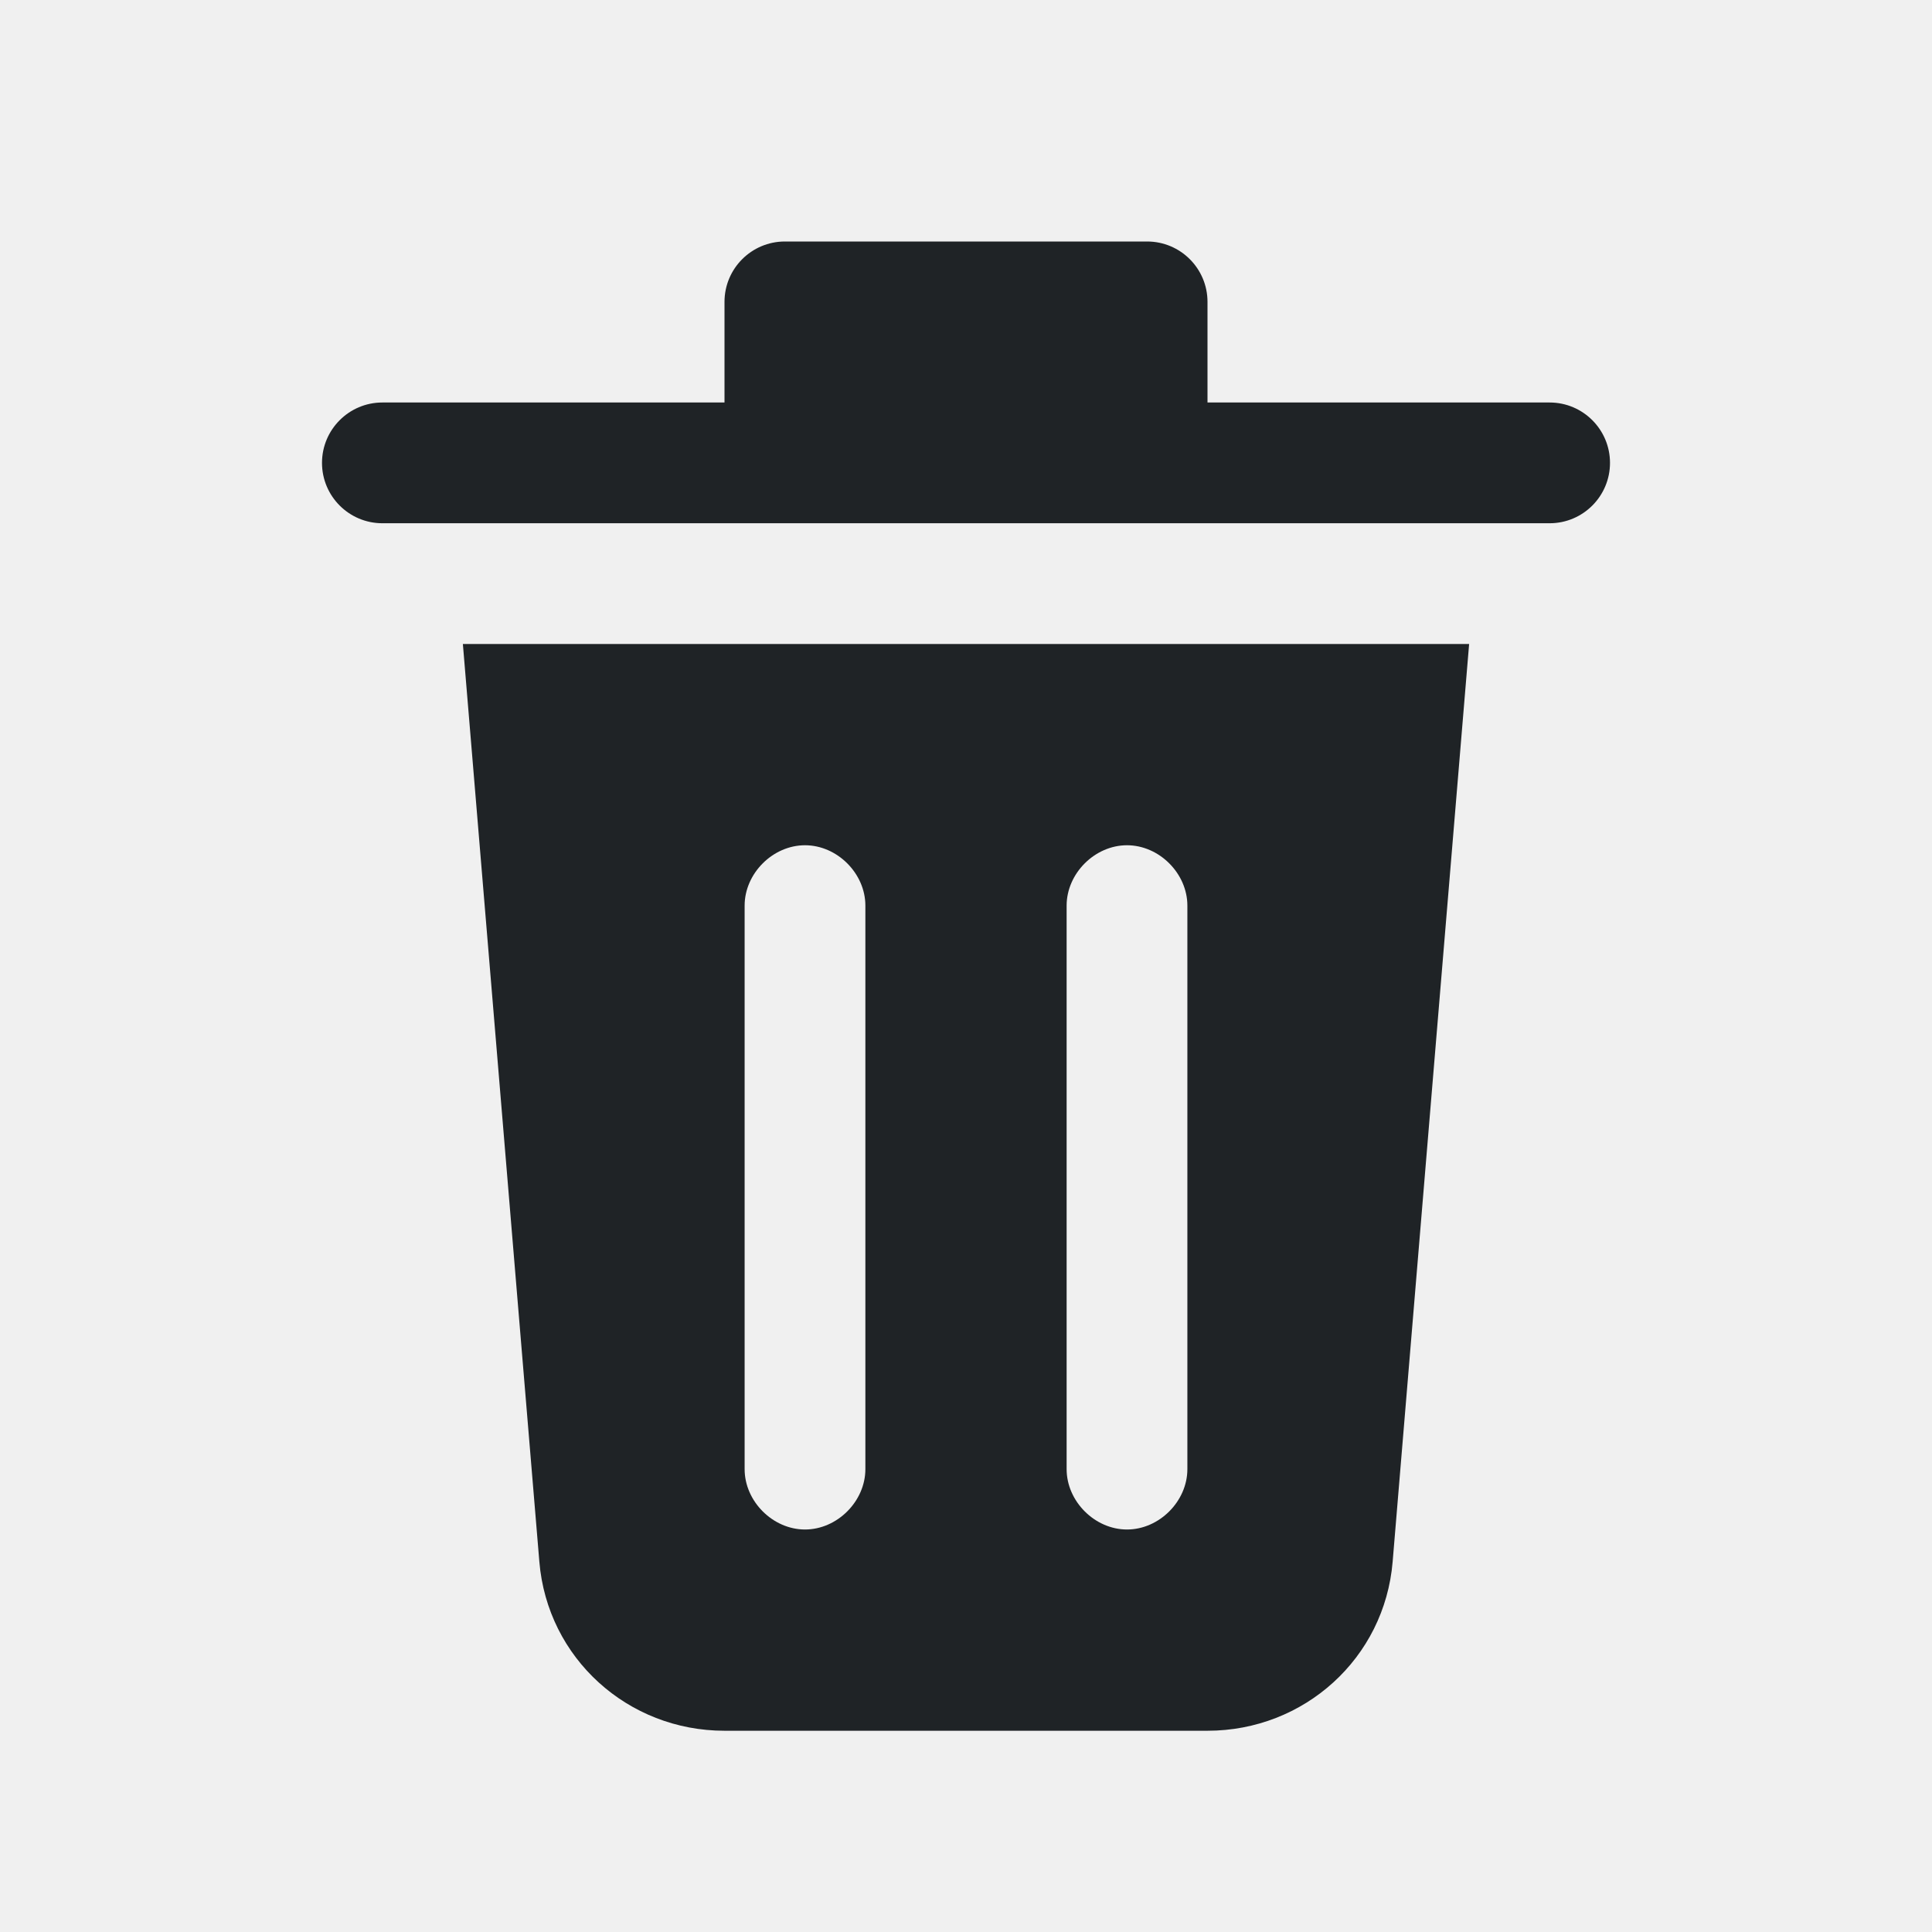
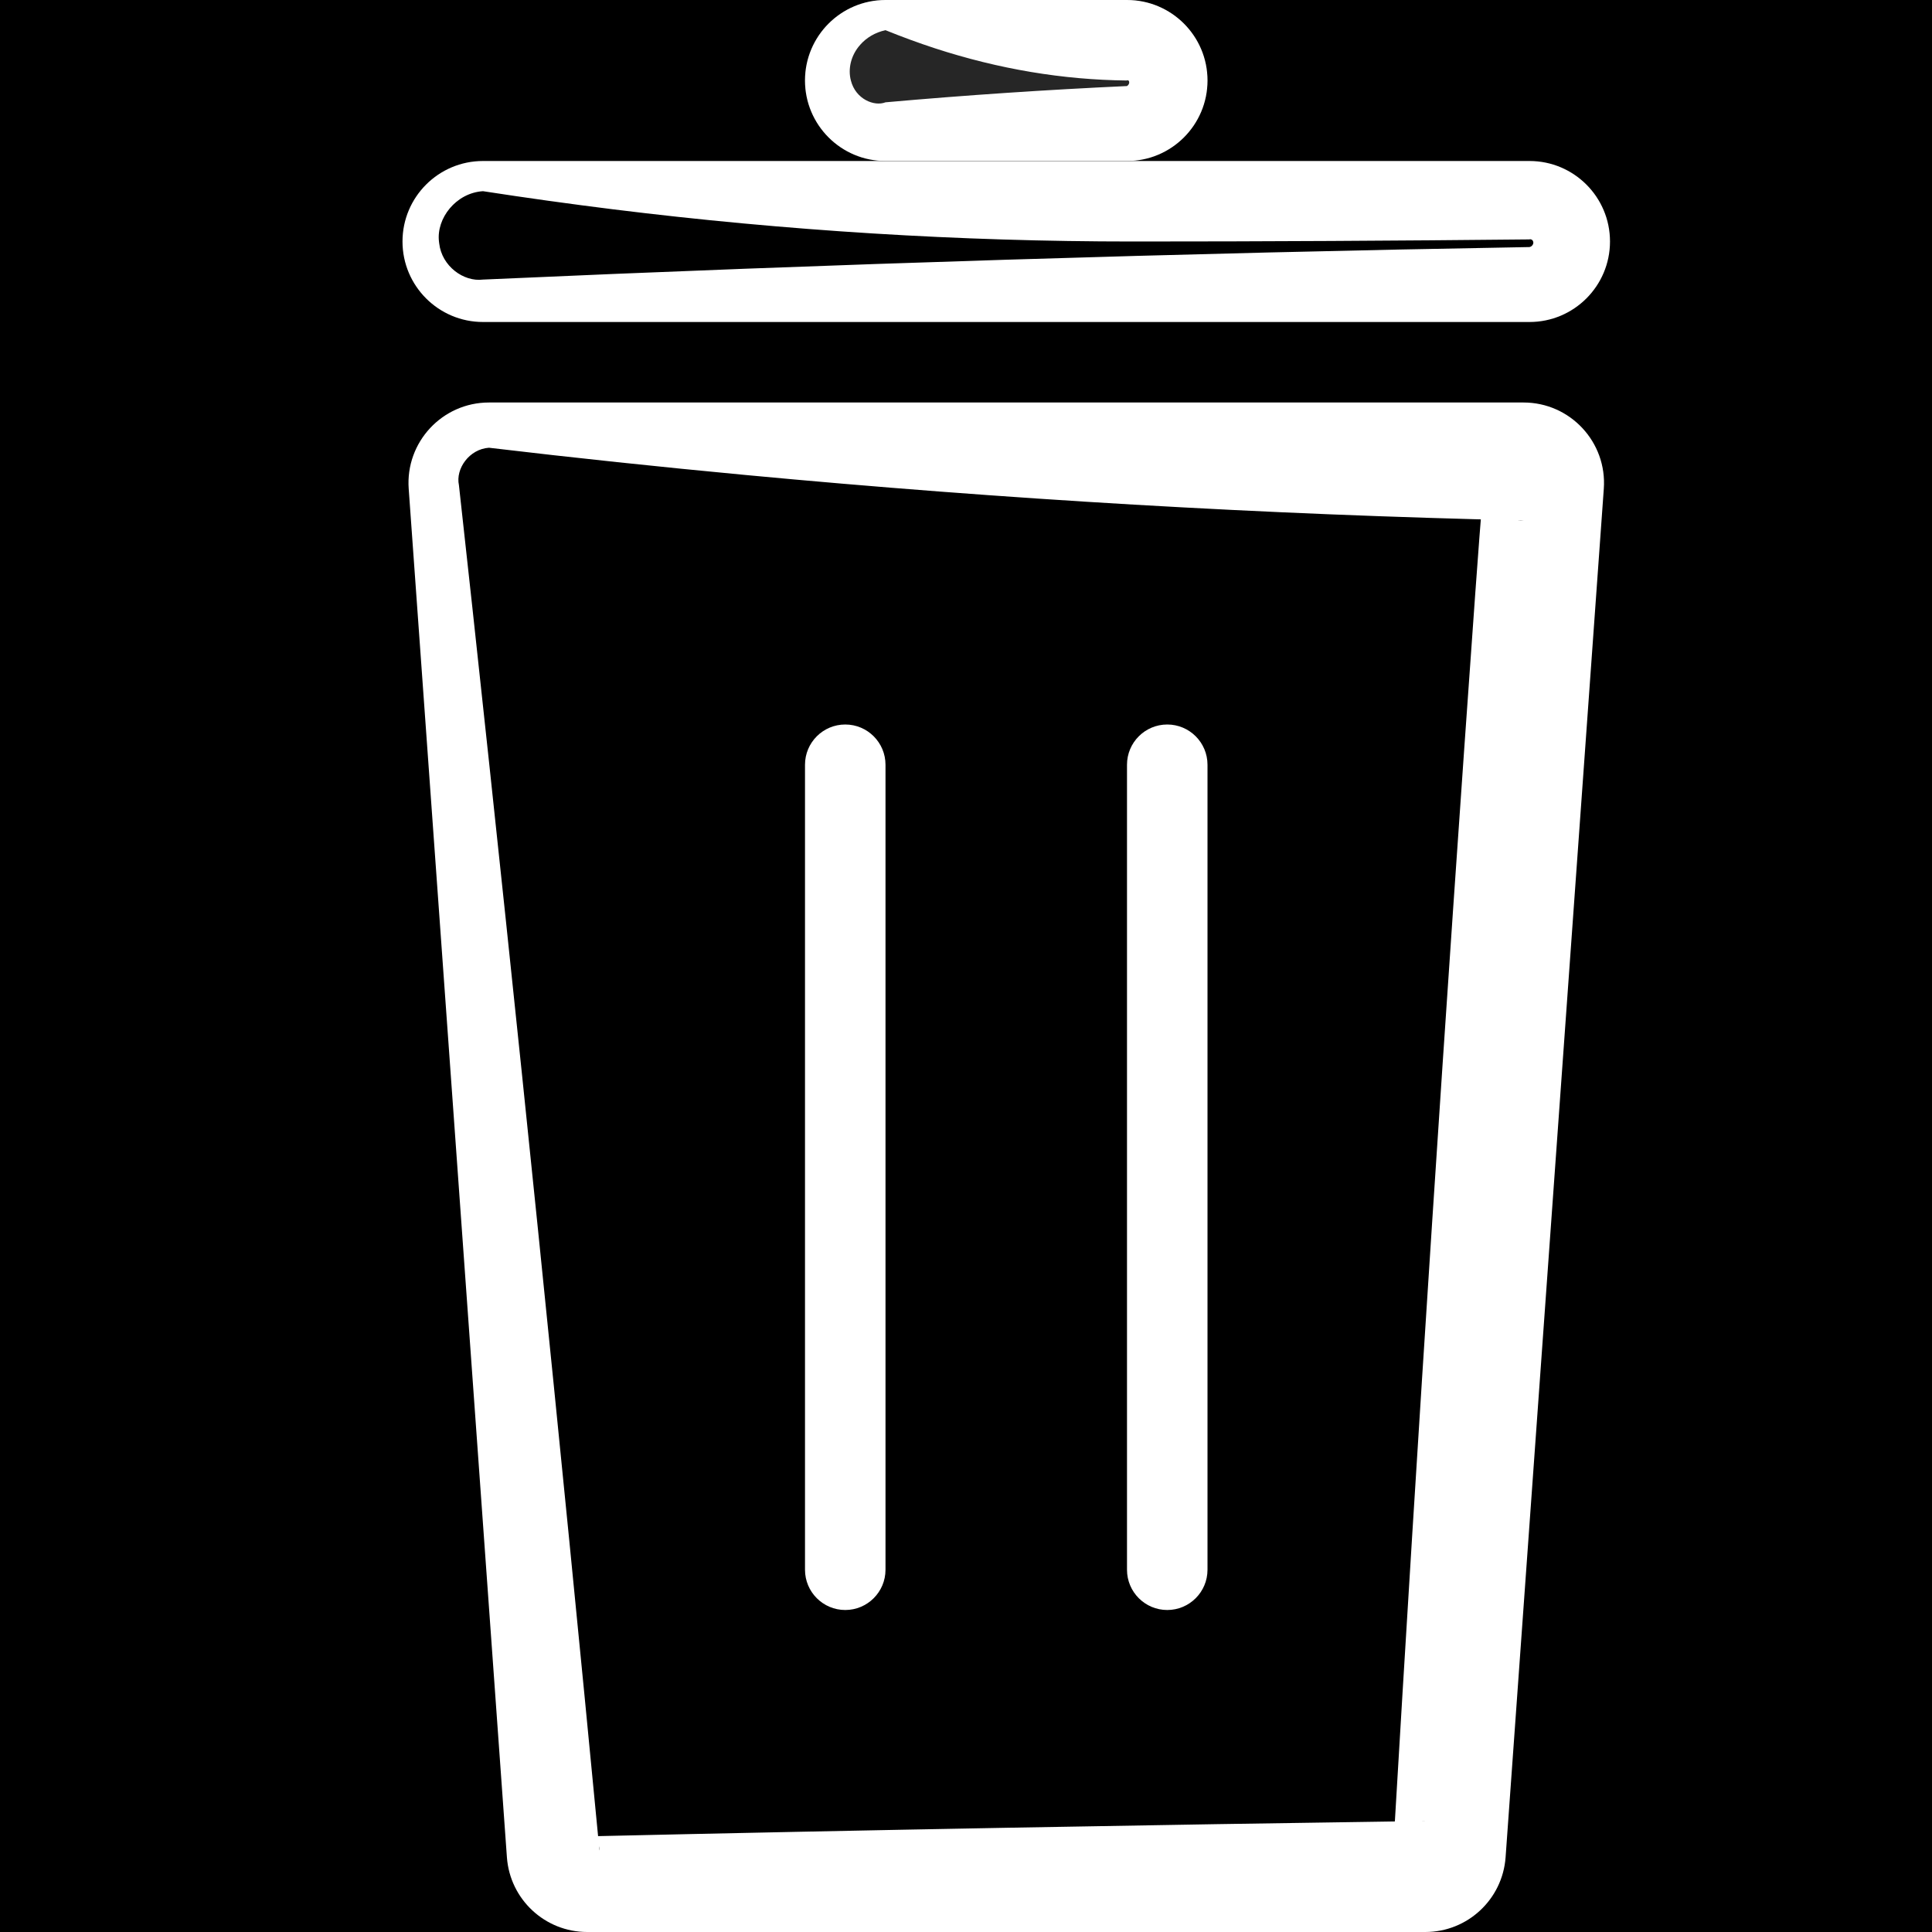
- <svg xmlns="http://www.w3.org/2000/svg" width="24" height="24" viewBox="0 0 24 24" fill="none">
-   <path d="M9 3.75C9 3.336 9.336 3 9.75 3H14.25C14.664 3 15 3.336 15 3.75V5H19.25C19.664 5 20 5.336 20 5.75C20 6.164 19.664 6.5 19.25 6.5H4.75C4.336 6.5 4 6.164 4 5.75C4 5.336 4.336 5 4.75 5H9V3.75Z" fill="#1F2326" />
-   <path fill-rule="evenodd" clip-rule="evenodd" d="M5.75 8H18.25L17.3 19.4C17.2 20.6 16.2 21.5 15 21.5H9C7.8 21.5 6.8 20.6 6.7 19.4L5.75 8ZM10 10.5C10.4 10.5 10.75 10.85 10.75 11.25V18.25C10.75 18.65 10.4 19 10 19C9.6 19 9.25 18.65 9.25 18.25V11.25C9.25 10.85 9.6 10.5 10 10.5ZM14.75 11.25C14.75 10.85 14.4 10.5 14 10.5C13.6 10.5 13.25 10.85 13.25 11.25V18.25C13.25 18.65 13.6 19 14 19C14.4 19 14.75 18.65 14.75 18.25V11.25Z" fill="#1F2326" />
+ <svg xmlns="http://www.w3.org/2000/svg" preserveAspectRatio="none" overflow="visible" style="display: block;" width="24" height="24" viewBox="0 0 24 24" fill="none">
+   <rect width="24" height="24" fill="#000" />
+   <g id="Icon/Clear">
+     <g id="Rectangle 17">
+       <mask id="path-1-inside-1_0_10" fill="white">
+         <path d="M5.077 6.072C5.035 5.493 5.494 5 6.074 5H18.926C19.506 5 19.965 5.493 19.923 6.072L18.703 23.072C18.665 23.595 18.23 24 17.706 24H7.294C6.77 24 6.335 23.595 6.297 23.072L5.077 6.072Z" />
+       </mask>
+       <path d="M6.074 4.438C6.074 4.812 6.074 5.188 6.074 5.562C7.135 5.688 8.195 5.8 9.256 5.9C12.479 6.204 15.702 6.392 18.926 6.465C18.664 6.484 18.415 6.242 18.434 5.965C18.396 6.435 18.359 6.905 18.326 7.375C17.953 12.571 17.613 17.77 17.307 22.971C17.326 22.768 17.513 22.61 17.706 22.621C14.235 22.67 10.765 22.733 7.294 22.812C7.392 22.823 7.455 22.911 7.447 22.989C6.954 17.843 6.428 12.699 5.869 7.558C5.813 7.047 5.757 6.537 5.701 6.027C5.657 5.823 5.829 5.579 6.074 5.562C6.074 5.188 6.074 4.812 6.074 4.438C5.202 4.391 4.386 5.208 4.453 6.116C4.47 6.63 4.488 7.143 4.506 7.656C4.686 12.824 4.9 17.99 5.147 23.154C5.19 24.245 6.183 25.198 7.294 25.188C10.765 25.267 14.235 25.33 17.706 25.379C18.913 25.412 20.03 24.388 20.099 23.172C20.539 17.98 20.945 12.786 21.318 7.59C21.352 7.12 21.383 6.649 21.412 6.178C21.541 4.788 20.305 3.486 18.926 3.535C15.702 3.608 12.479 3.796 9.256 4.1C8.195 4.2 7.135 4.312 6.074 4.438ZM6.074 5.562V4.438V5.562Z" fill="#fff" mask="url(#path-1-inside-1_0_10)" />
+     </g>
+     <g id="Rectangle 18">
+       <mask id="path-3-inside-2_0_10" fill="white">
+         <path d="M5 3C5 2.448 5.448 2 6 2H19C19.552 2 20 2.448 20 3V3C20 3.552 19.552 4 19 4H6C5.448 4 5 3.552 5 3V3Z" />
+       </mask>
+       <path d="M6 1.625C6 1.875 6 2.125 6 2.375C6.538 2.458 7.076 2.533 7.614 2.6C9.766 2.867 11.919 3 14.071 3C15.714 3 17.357 2.991 19 2.974C19.012 2.967 19.039 2.977 19.045 3C19.045 3 19.045 3 19.045 3C19.055 3.022 19.037 3.062 19 3.069C14.667 3.144 10.333 3.279 6 3.473C5.758 3.504 5.488 3.305 5.456 3.024C5.455 3.016 5.454 3.008 5.453 3C5.453 3 5.453 3 5.453 3C5.419 2.712 5.665 2.396 6 2.375C6 2.125 6 1.875 6 1.625C5.269 1.578 4.556 2.223 4.547 3C4.547 3 4.547 3 4.547 3C4.546 3.021 4.546 3.042 4.546 3.063C4.536 3.816 5.208 4.519 6 4.527C10.333 4.721 14.667 4.856 19 4.931C20.029 4.964 20.971 4.043 20.955 3C20.955 3 20.955 3 20.955 3C20.987 1.958 20.053 1.007 19 1.026C17.357 1.009 15.714 1 14.071 1C11.919 1 9.766 1.133 7.614 1.4C7.076 1.467 6.538 1.542 6 1.625ZM6 2.375V1.625V2.375Z" fill="#fff" mask="url(#path-3-inside-2_0_10)" />
+     </g>
+     <g id="Rectangle 19">
+       <mask id="path-5-inside-3_0_10" fill="white">
+         <path d="M10 1C10 0.448 10.448 0 11 0H14C14.552 0 15 0.448 15 1V1C15 1.552 14.552 2 14 2H11C10.448 2 10 1.552 10 1V1Z" />
+       </mask>
+       <path d="M10 1C10 0.448 10.448 0 11 0H14C14.552 0 15 0.448 15 1V1C15 1.552 14.552 2 14 2H11C10.448 2 10 1.552 10 1V1Z" fill="#262626" />
+       <path d="M11 -0.375C11 -0.125 11 0.125 11 0.375C11.205 0.458 11.409 0.533 11.614 0.6C12.409 0.859 13.205 0.992 14 1C14.001 1 14.001 1 14.001 1C13.996 0.999 14.006 0.993 14.017 1C14.03 1.006 14.037 1.045 14 1.069C13 1.115 12 1.182 11 1.271C10.861 1.326 10.628 1.232 10.57 1C10.57 1 10.57 1 10.57 1C10.533 0.862 10.566 0.69 10.687 0.555C10.763 0.469 10.87 0.403 11 0.375C11 0.125 11 -0.125 11 -0.375C10.72 -0.404 10.419 -0.341 10.161 -0.189C9.757 0.041 9.462 0.498 9.43 1C9.43 1 9.43 1 9.43 1C9.346 1.833 10.073 2.7 11 2.729C12 2.818 13 2.885 14 2.931C15.029 2.981 15.996 2.06 15.983 1C15.983 1 15.983 1 15.983 1C16.016 -0.007 15.159 -0.944 14.141 -0.995C14.094 -0.998 14.047 -1 14 -1C13.205 -0.992 12.409 -0.859 11.614 -0.6C11.409 -0.533 11.205 -0.458 11 -0.375ZM11 0.375V-0.375V0.375Z" fill="#fff" mask="url(#path-5-inside-3_0_10)" />
+     </g>
+     <g id="Rectangle 20">
+       <mask id="path-7-inside-4_0_10" fill="white">
+         <path d="M10 9.5C10 9.224 10.224 9 10.5 9V9C10.776 9 11 9.224 11 9.5V19.5C11 19.776 10.776 20 10.5 20V20C10.224 20 10 19.776 10 19.5V9.5Z" />
+       </mask>
+       <path d="M10 9.5C10 9.224 10.224 9 10.5 9V9C10.776 9 11 9.224 11 9.5V19.5C11 19.776 10.776 20 10.5 20V20C10.224 20 10 19.776 10 19.5V9.5Z" fill="#000" />
+       <path d="M10.5 9L10.5 9.562C10.472 9.655 10.276 9.668 10.2 9.5C10.165 9.624 10.132 9.748 10.1 9.872C9.7 11.414 9.5 12.957 9.5 14.5C9.5 16.167 9.526 17.833 9.578 19.5C9.576 19.006 10.022 18.584 10.5 18.604C10.5 18.604 10.5 18.604 10.5 18.604C10.979 18.605 11.387 19.038 11.366 19.5C11.234 16.291 11.007 13.081 10.683 9.872C10.671 9.748 10.658 9.624 10.645 9.5C10.617 9.58 10.532 9.593 10.5 9.562C10.5 9.188 10.5 8.812 10.5 8.438C9.936 8.394 9.37 8.887 9.355 9.5C9.342 9.624 9.329 9.748 9.317 9.872C8.993 13.081 8.766 16.291 8.634 19.5C8.6 20.494 9.488 21.409 10.5 21.396C10.5 21.396 10.5 21.396 10.5 21.396C11.511 21.429 12.437 20.526 12.422 19.5C12.474 17.833 12.5 16.167 12.5 14.5C12.5 12.957 12.3 11.414 11.9 9.872C11.868 9.748 11.835 9.624 11.8 9.5C11.737 8.8 11.061 8.332 10.5 8.438V9ZM10.5 9L10.5 8.438V9.562L10.5 9Z" fill="#fff" mask="url(#path-7-inside-4_0_10)" />
+     </g>
+     <g id="Rectangle 21">
+       <mask id="path-9-inside-5_0_10" fill="white">
+         <path d="M14 9.5C14 9.224 14.224 9 14.5 9V9C14.776 9 15 9.224 15 9.5V19.5C15 19.776 14.776 20 14.5 20V20C14.224 20 14 19.776 14 19.5V9.5Z" />
+       </mask>
+       <path d="M14 9.5C14 9.224 14.224 9 14.5 9V9C14.776 9 15 9.224 15 9.5V19.5C15 19.776 14.776 20 14.5 20V20C14.224 20 14 19.776 14 19.5V9.5Z" fill="#000" />
+       <path d="M14.5 9L14.5 9.562C14.472 9.655 14.276 9.668 14.2 9.5C14.165 9.624 14.132 9.748 14.1 9.872C13.7 11.414 13.5 12.957 13.5 14.5C13.5 16.167 13.526 17.833 13.578 19.5C13.576 19.006 14.022 18.584 14.5 18.604C14.5 18.604 14.5 18.604 14.5 18.604C14.979 18.605 15.387 19.038 15.366 19.5C15.234 16.291 15.007 13.081 14.683 9.872C14.671 9.748 14.658 9.624 14.645 9.5C14.617 9.58 14.532 9.593 14.5 9.562C14.5 9.188 14.5 8.812 14.5 8.438C13.936 8.394 13.37 8.887 13.355 9.5C13.342 9.624 13.329 9.748 13.317 9.872C12.993 13.081 12.766 16.291 12.634 19.5C12.6 20.494 13.488 21.409 14.5 21.396C14.5 21.396 14.5 21.396 14.5 21.396C15.511 21.429 16.436 20.526 16.422 19.5C16.474 17.833 16.5 16.167 16.5 14.5C16.5 12.957 16.3 11.414 15.9 9.872C15.868 9.748 15.835 9.624 15.8 9.5C15.737 8.8 15.061 8.332 14.5 8.438V9ZM14.5 9L14.5 8.438V9.562L14.5 9Z" fill="#fff" mask="url(#path-9-inside-5_0_10)" />
+     </g>
+   </g>
</svg>
